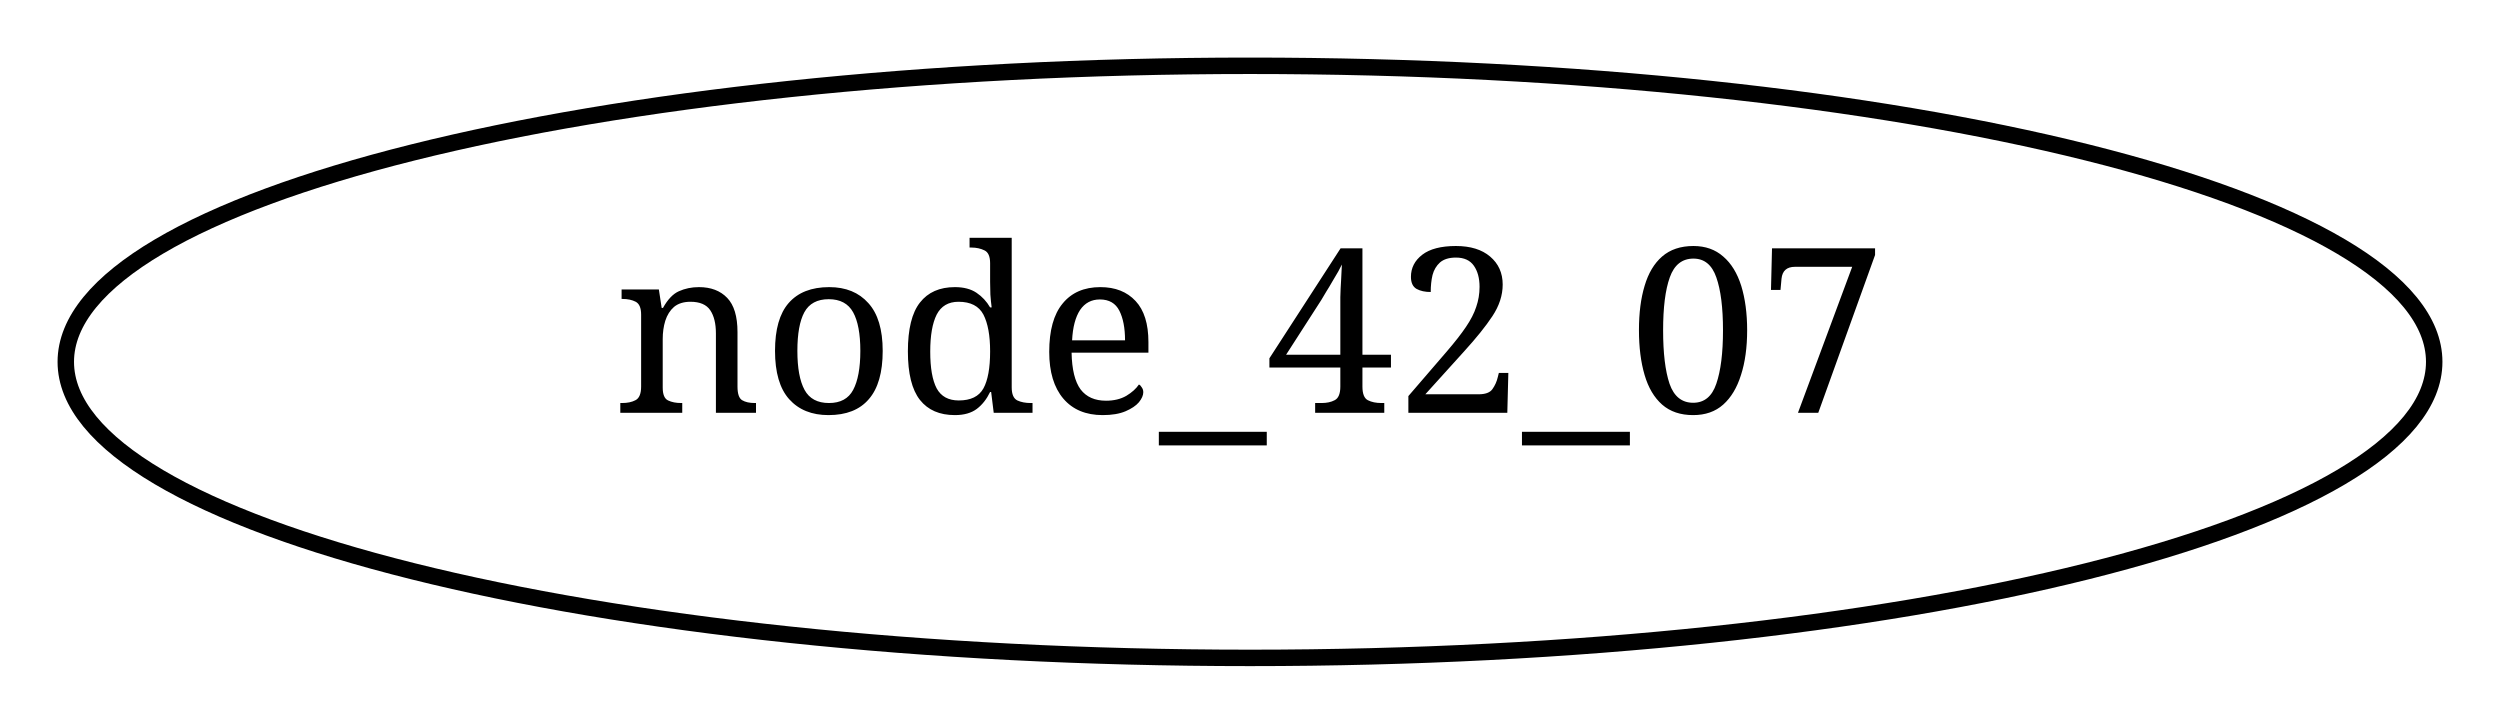
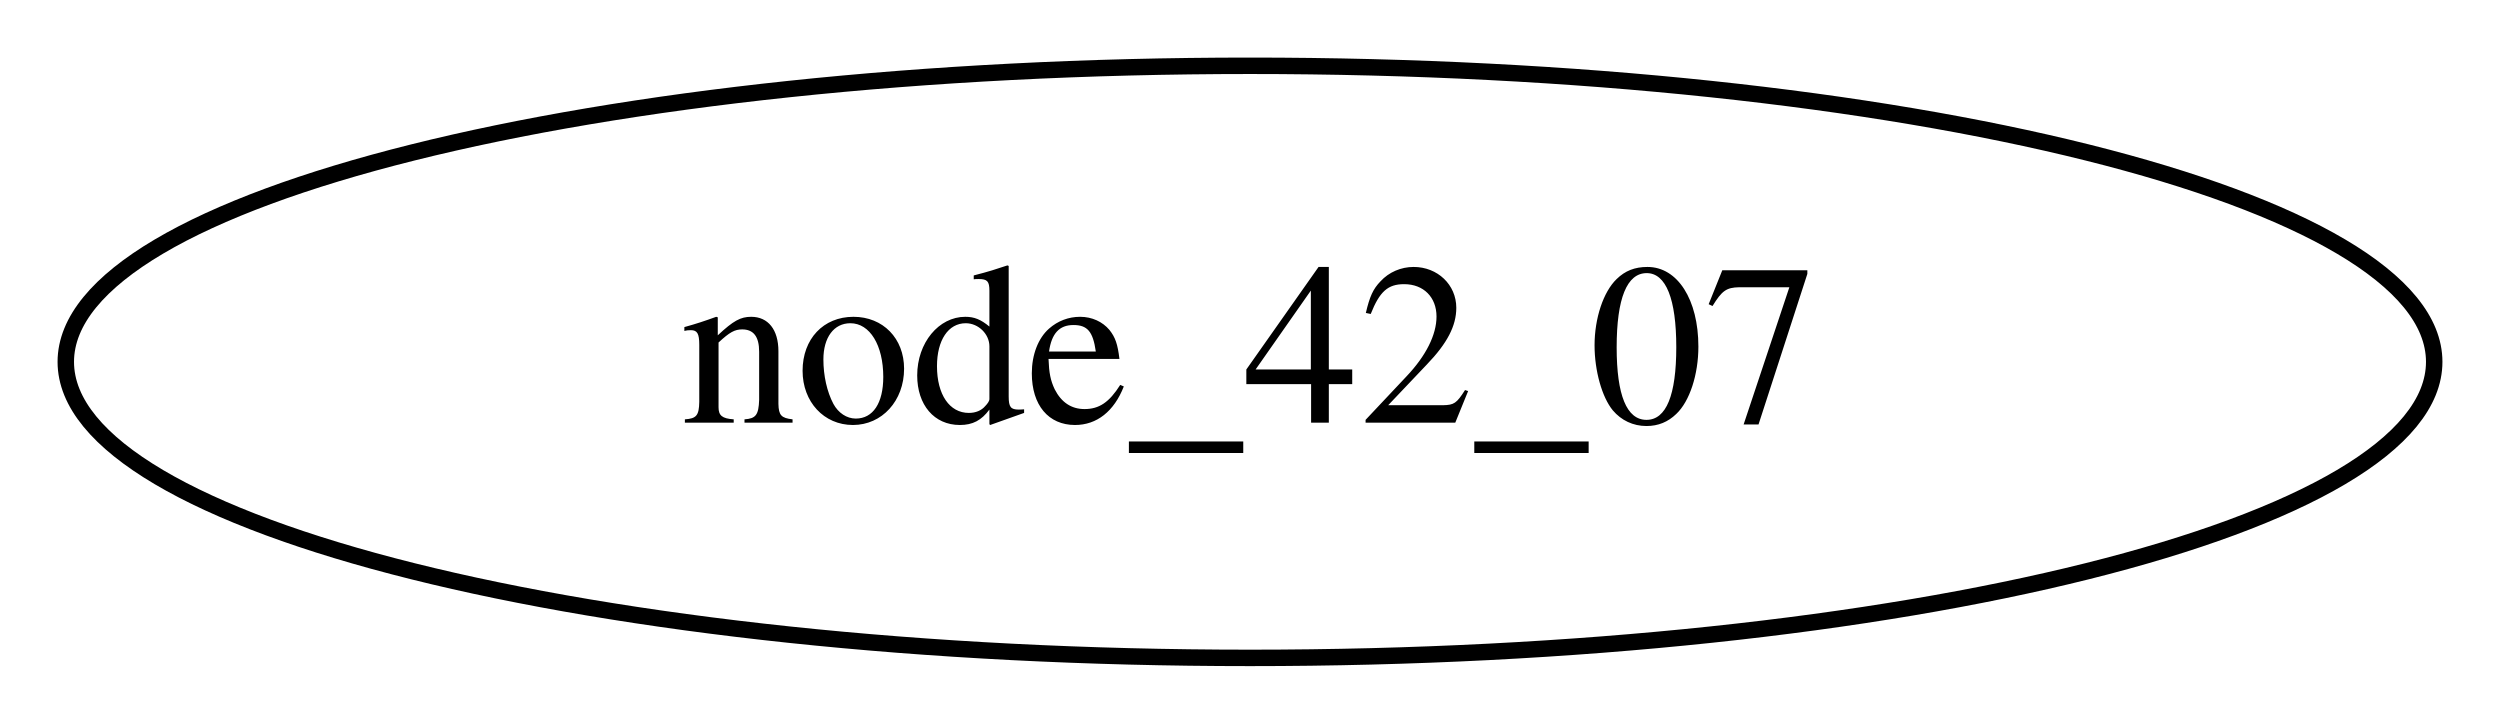
<svg xmlns="http://www.w3.org/2000/svg" width="152pt" height="44pt" viewBox="0.00 0.00 152.00 44.00">
-   <g id="graph1" class="graph" transform="scale(1 1) rotate(0) translate(4 40)">
+   <g id="graph0" class="graph" transform="scale(1 1) rotate(0) translate(4 40)">
    <polygon fill="white" stroke="white" points="-4,5 -4,-40 149,-40 149,5 -4,5" />
    <g id="node1" class="node">
      <ellipse fill="none" stroke="black" cx="72" cy="-18" rx="72" ry="18" />
-       <text text-anchor="middle" x="72" y="-14.9" font-family="Times Roman,serif" font-size="14.00">node_42_07</text>
+       <text text-anchor="middle" x="72" y="-14.3" font-family="Times,serif" font-size="14.00">node_42_07</text>
    </g>
  </g>
</svg>
